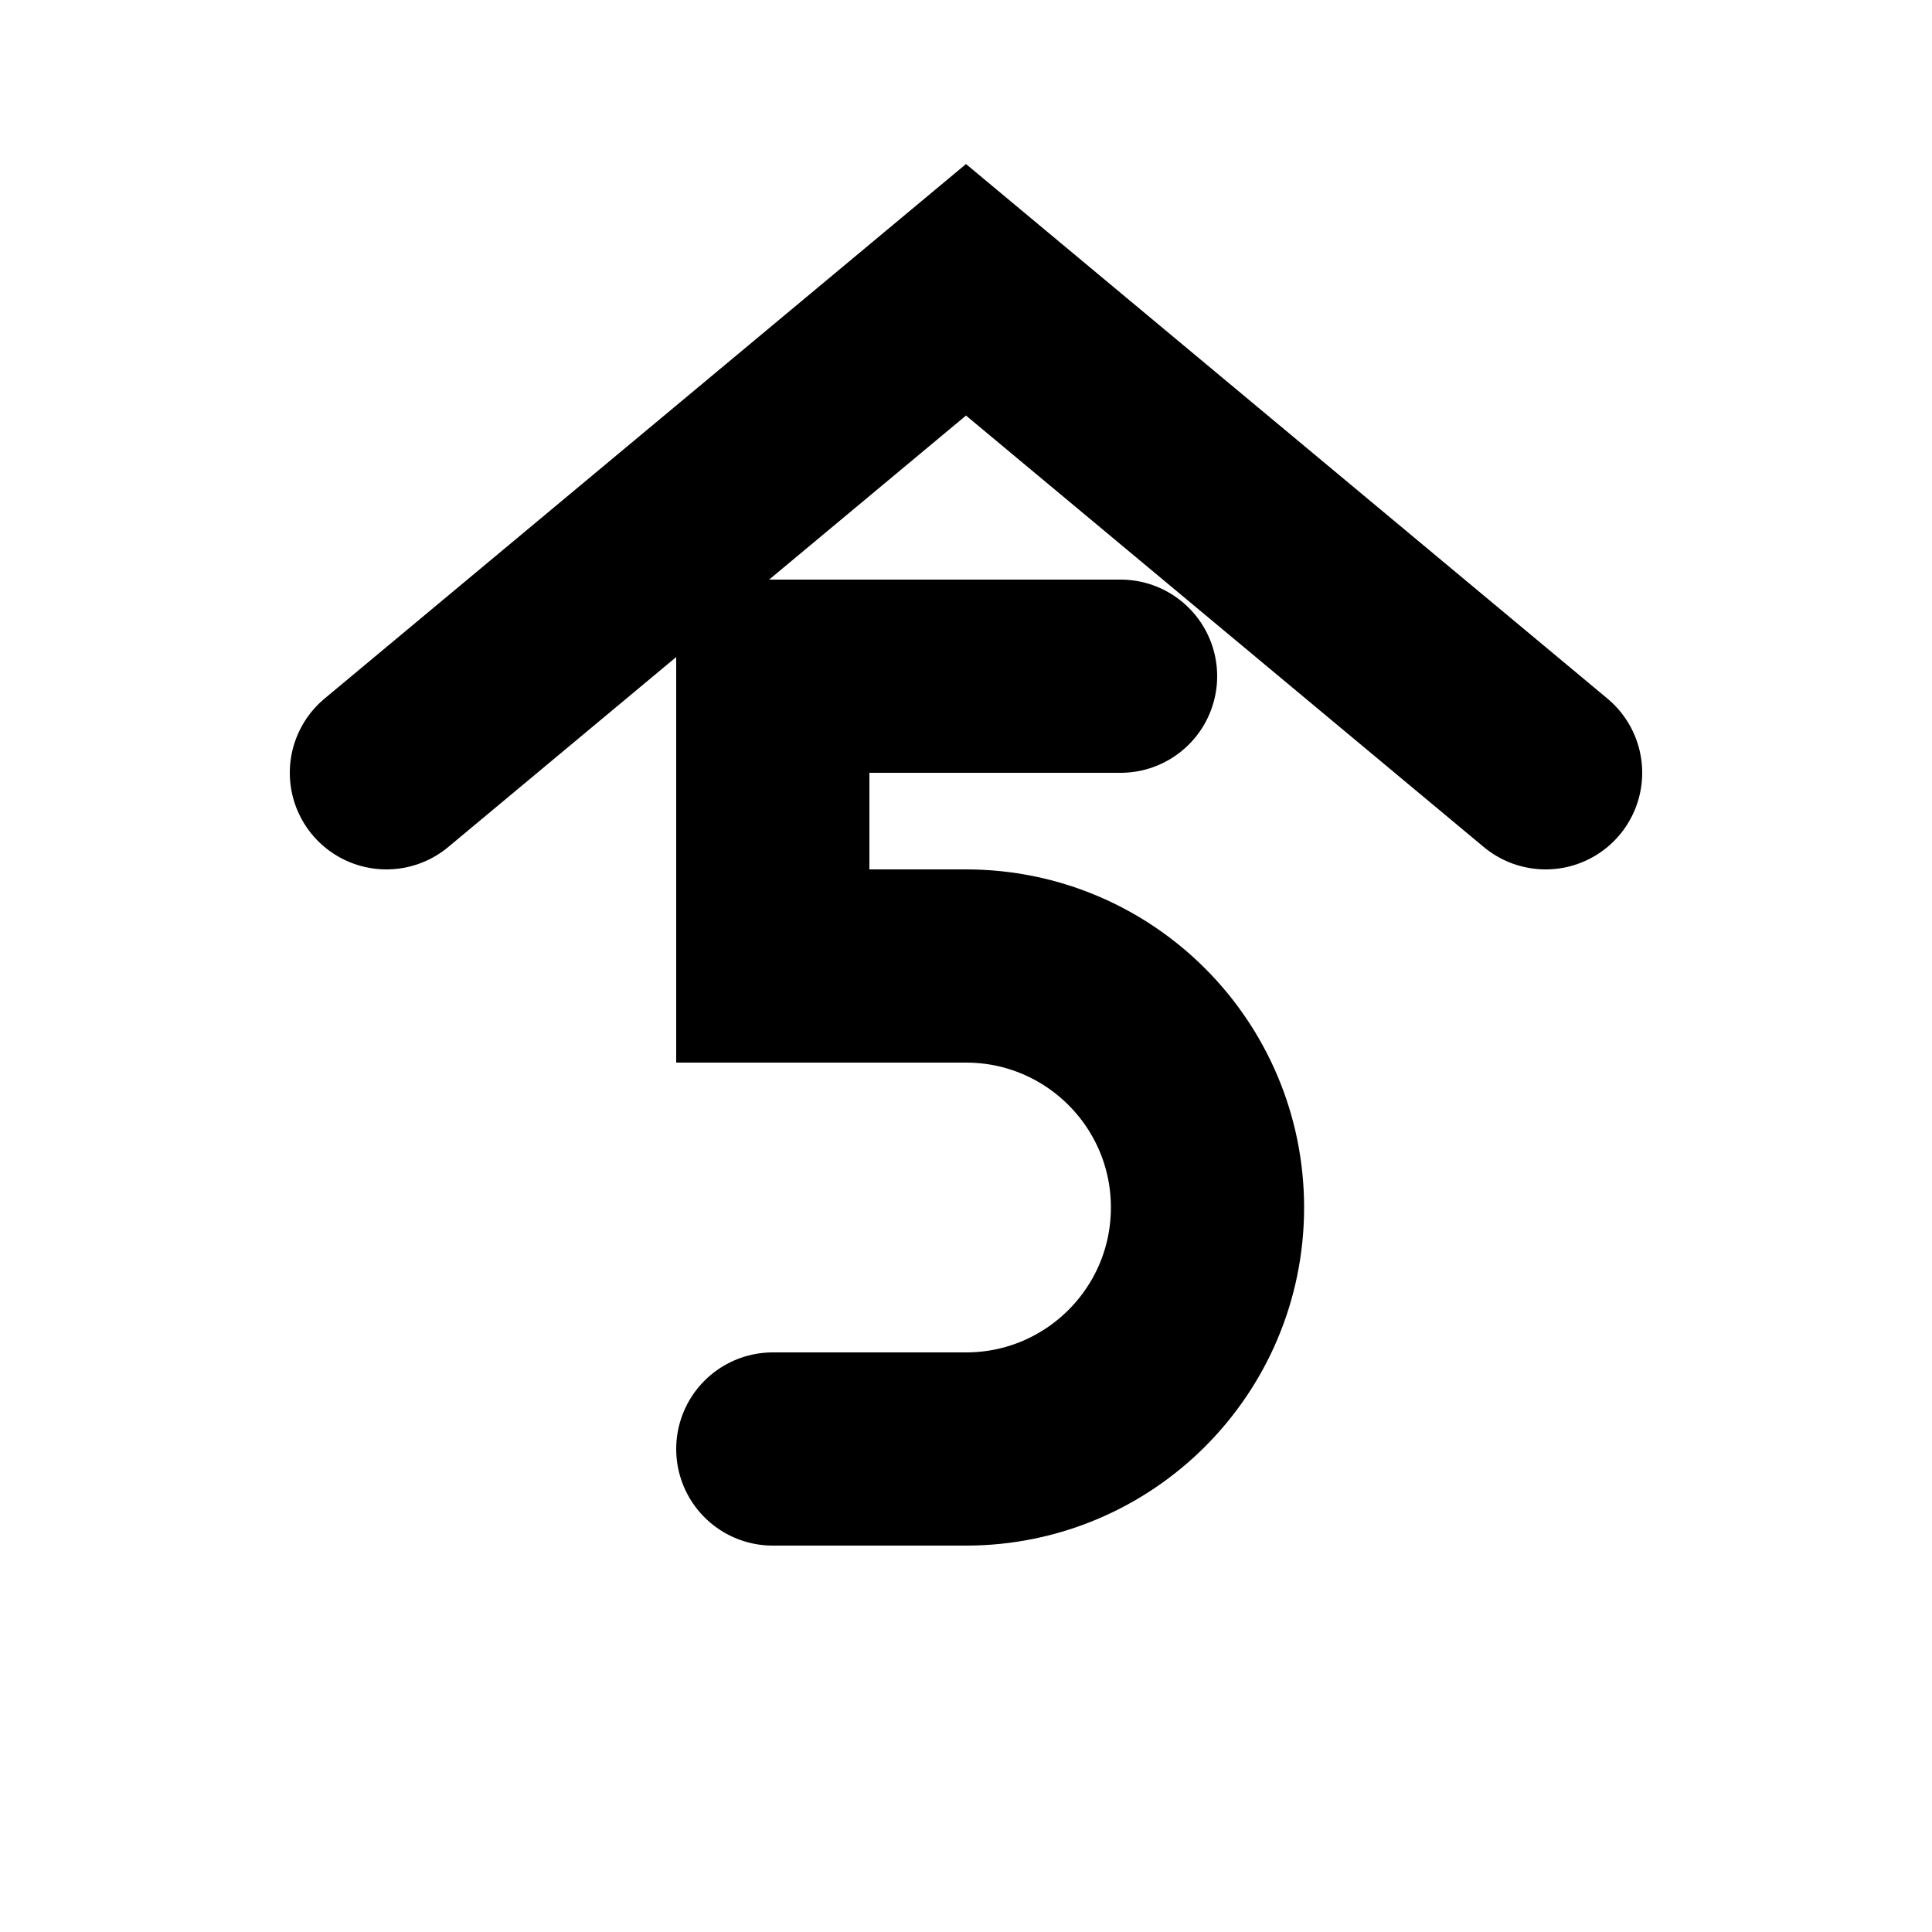
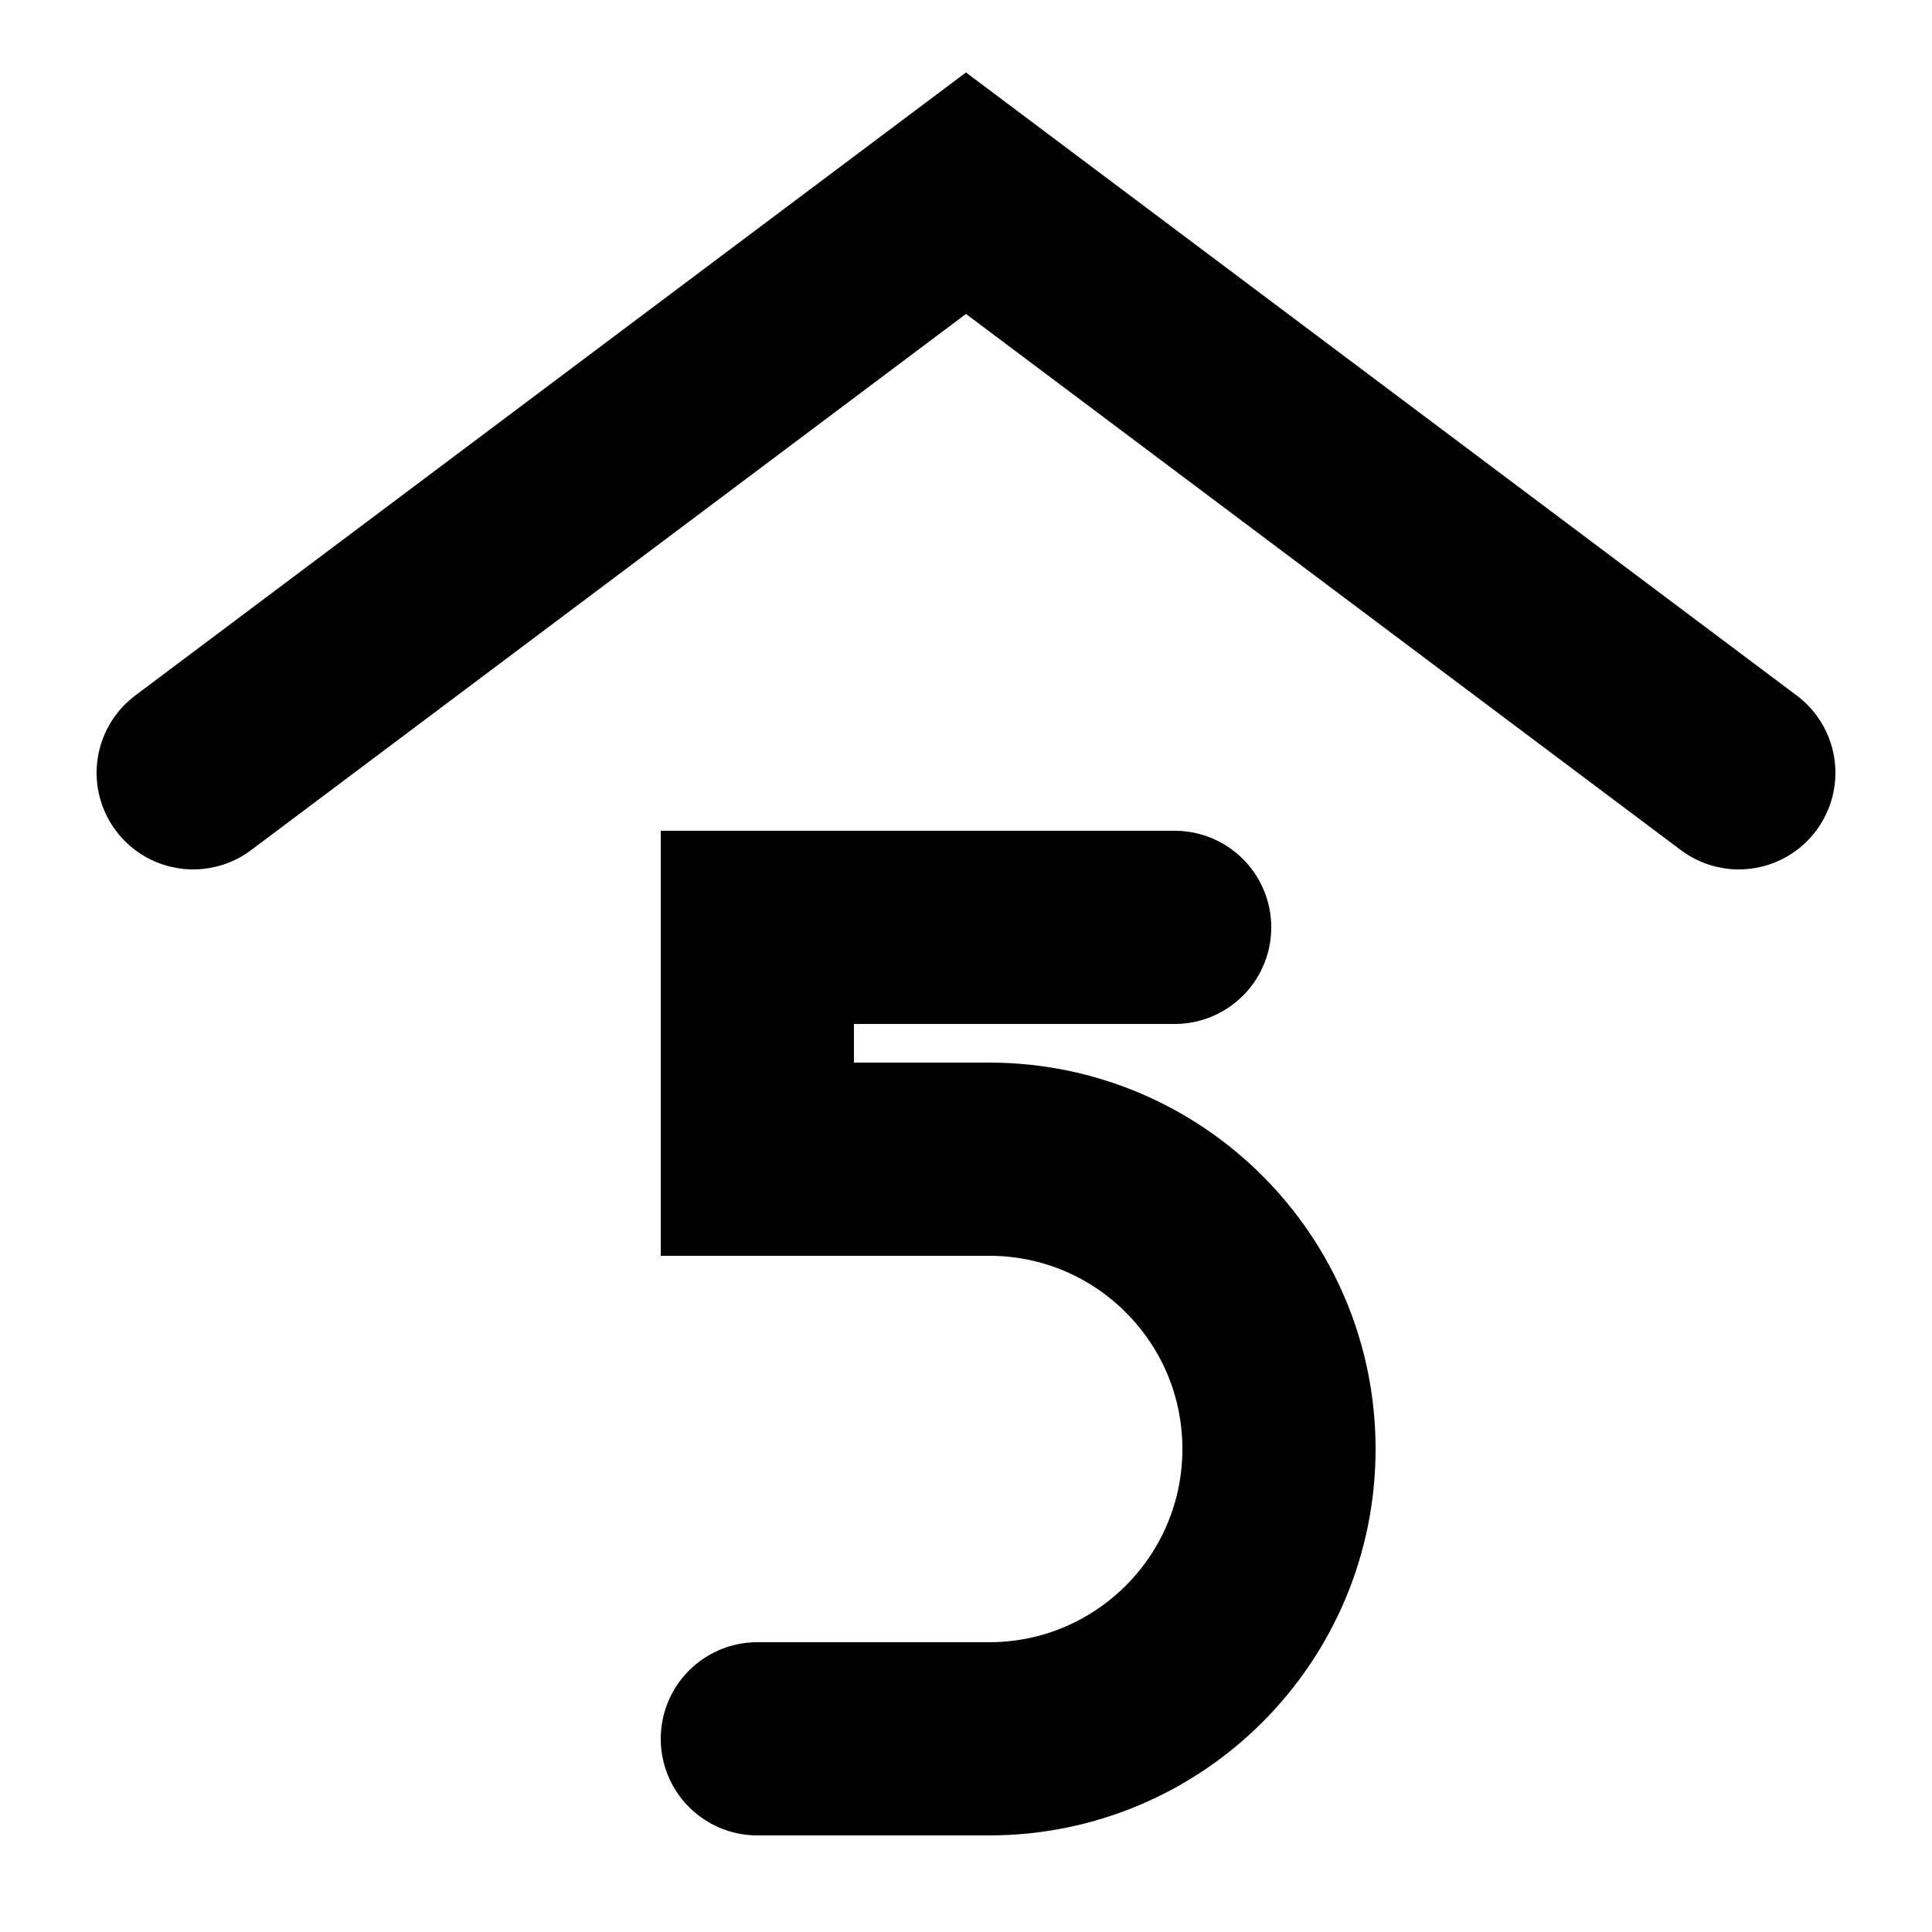
<svg xmlns="http://www.w3.org/2000/svg" version="1.1" id="Layer_1" x="0px" y="0px" viewBox="0 0 100 100" style="enable-background:new 0 0 100 100" xml:space="preserve">
-   <path stroke="#000" fill="none" stroke-width="10" stroke-linecap="round" d="M 20 40 L 50 15 L 80 40 M 58 35 L 40 35 L 40 50 L 50 50 A 1 1 0 0 1 50 75 L 40 75" />
+   <path stroke="#000" fill="none" stroke-width="10" stroke-linecap="round" d="M 10 40 L 50 10 L 90 40 M 60.8 48 L 39.2 48 L 39.2 60 L 51.2 60 A 1.2 1.2 0 0 1 51.2 90 L 39.2 90" />
</svg>
